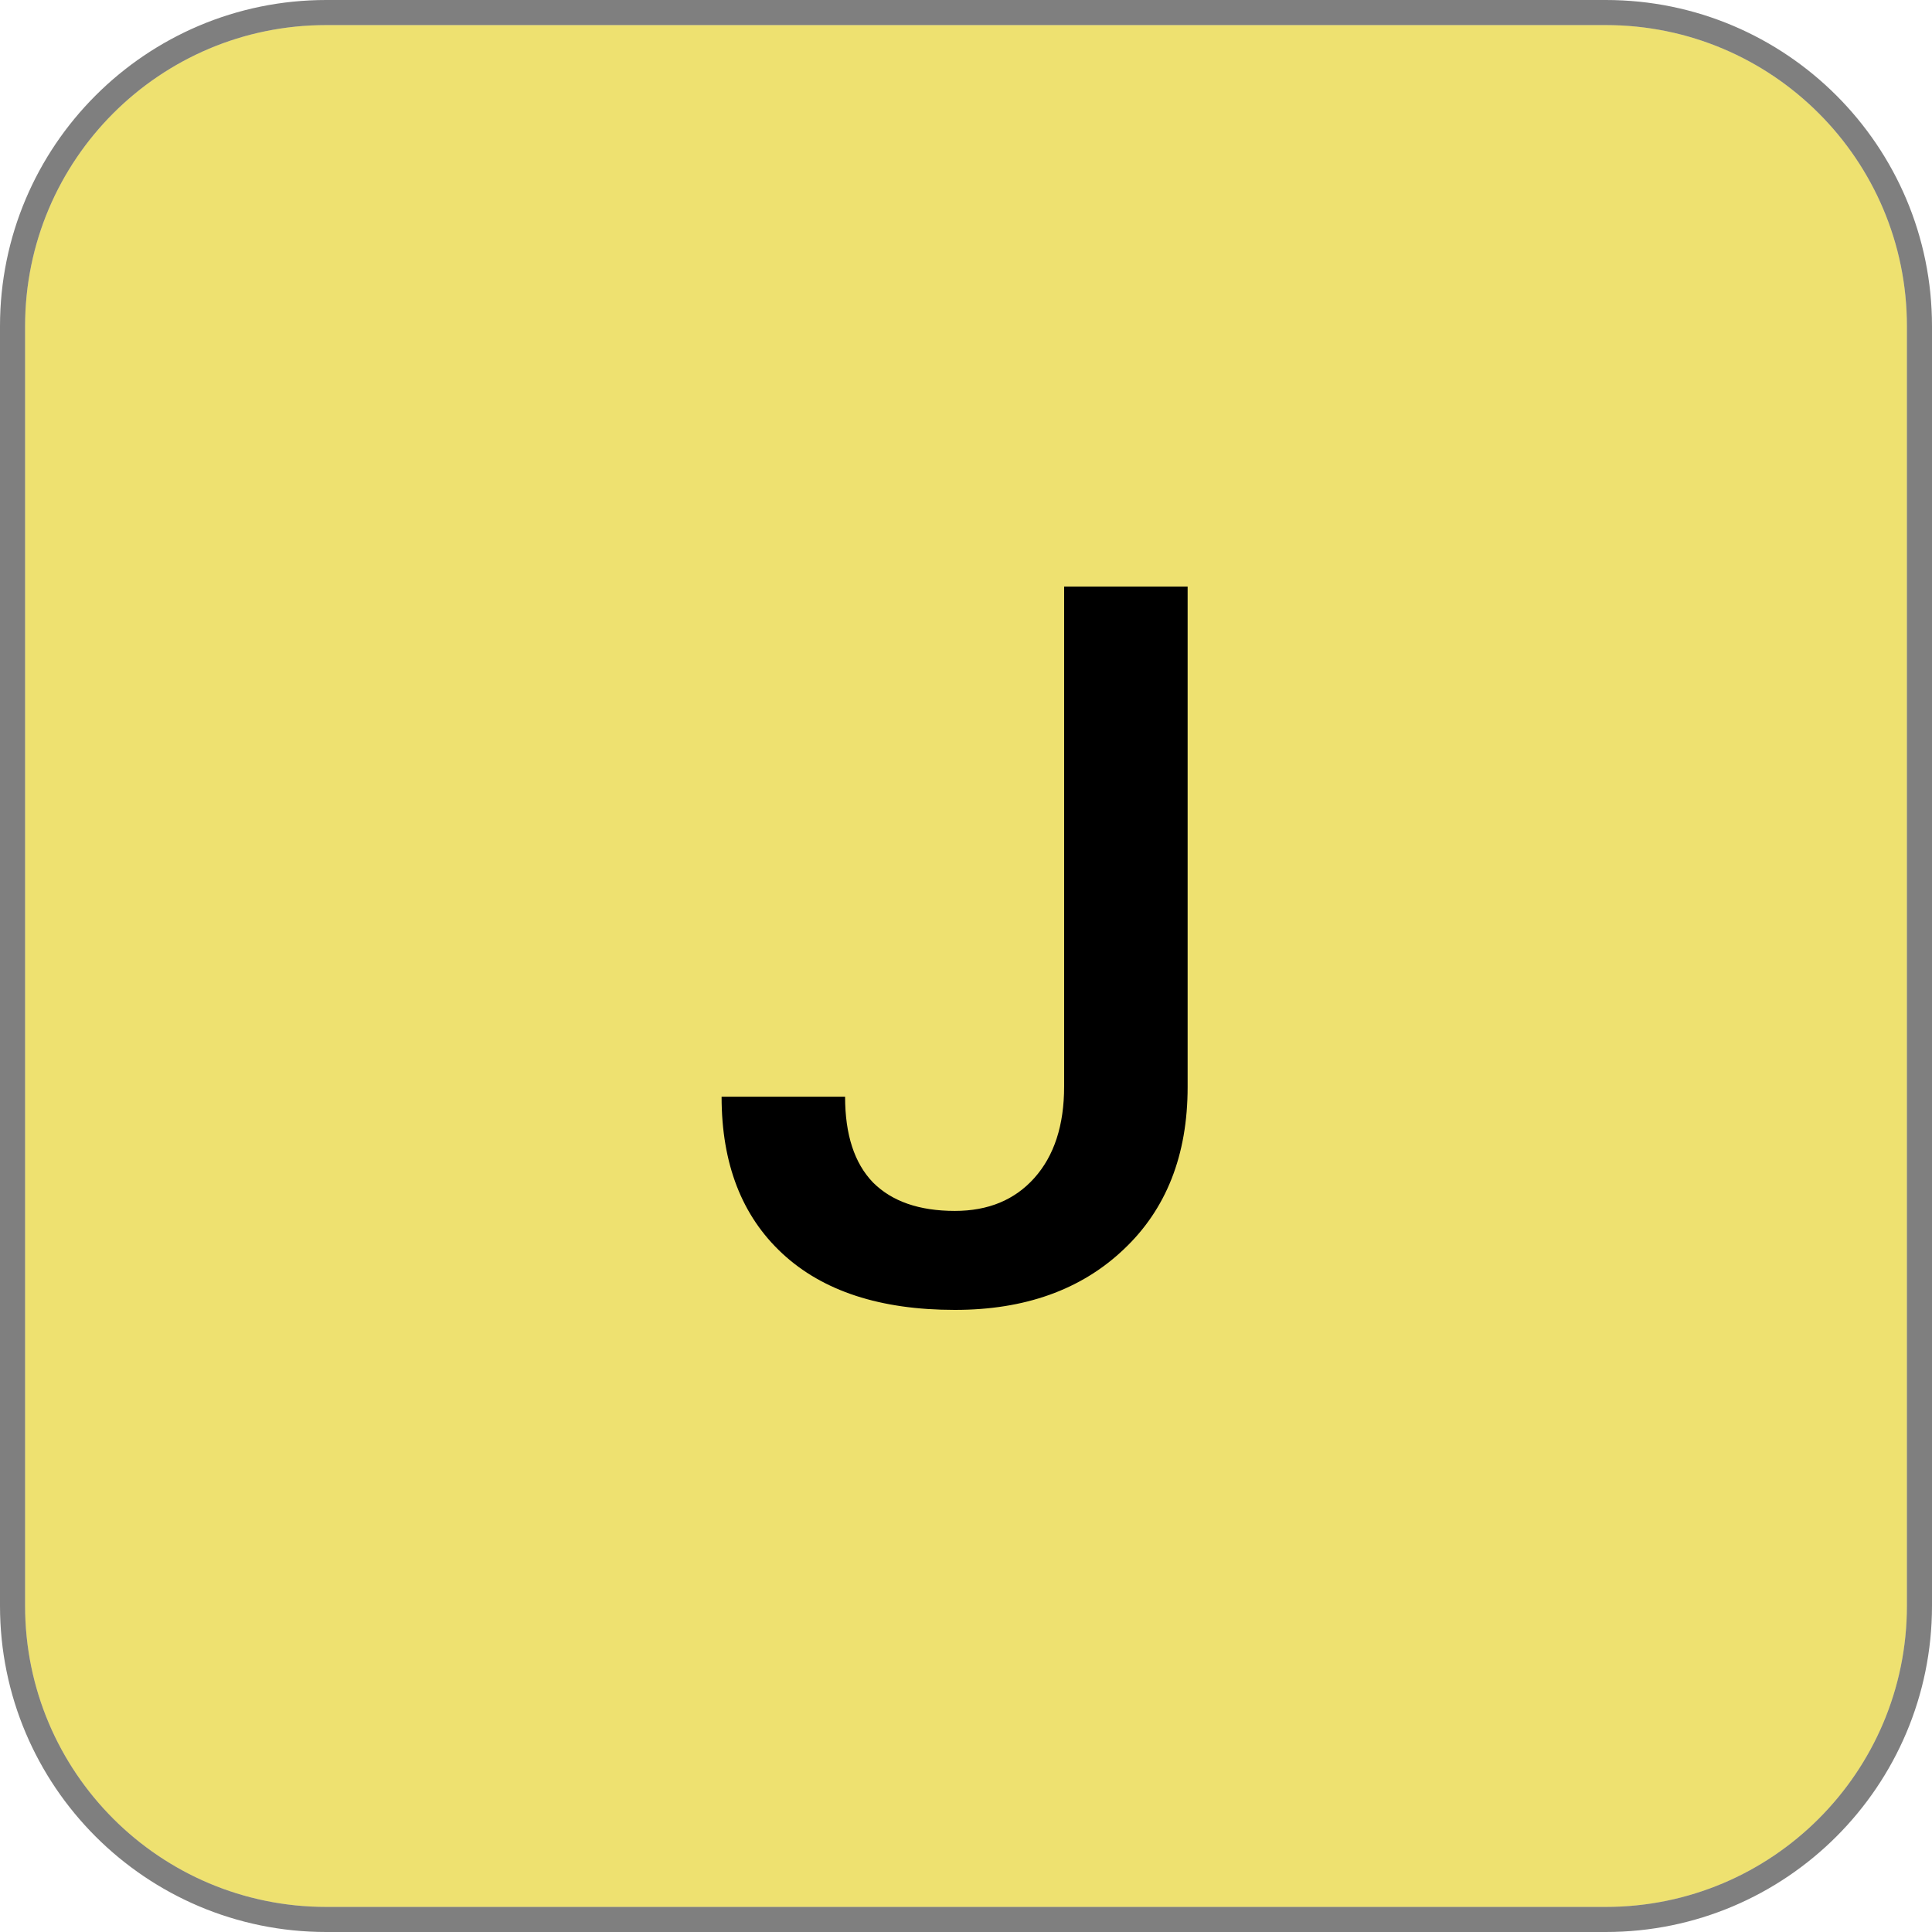
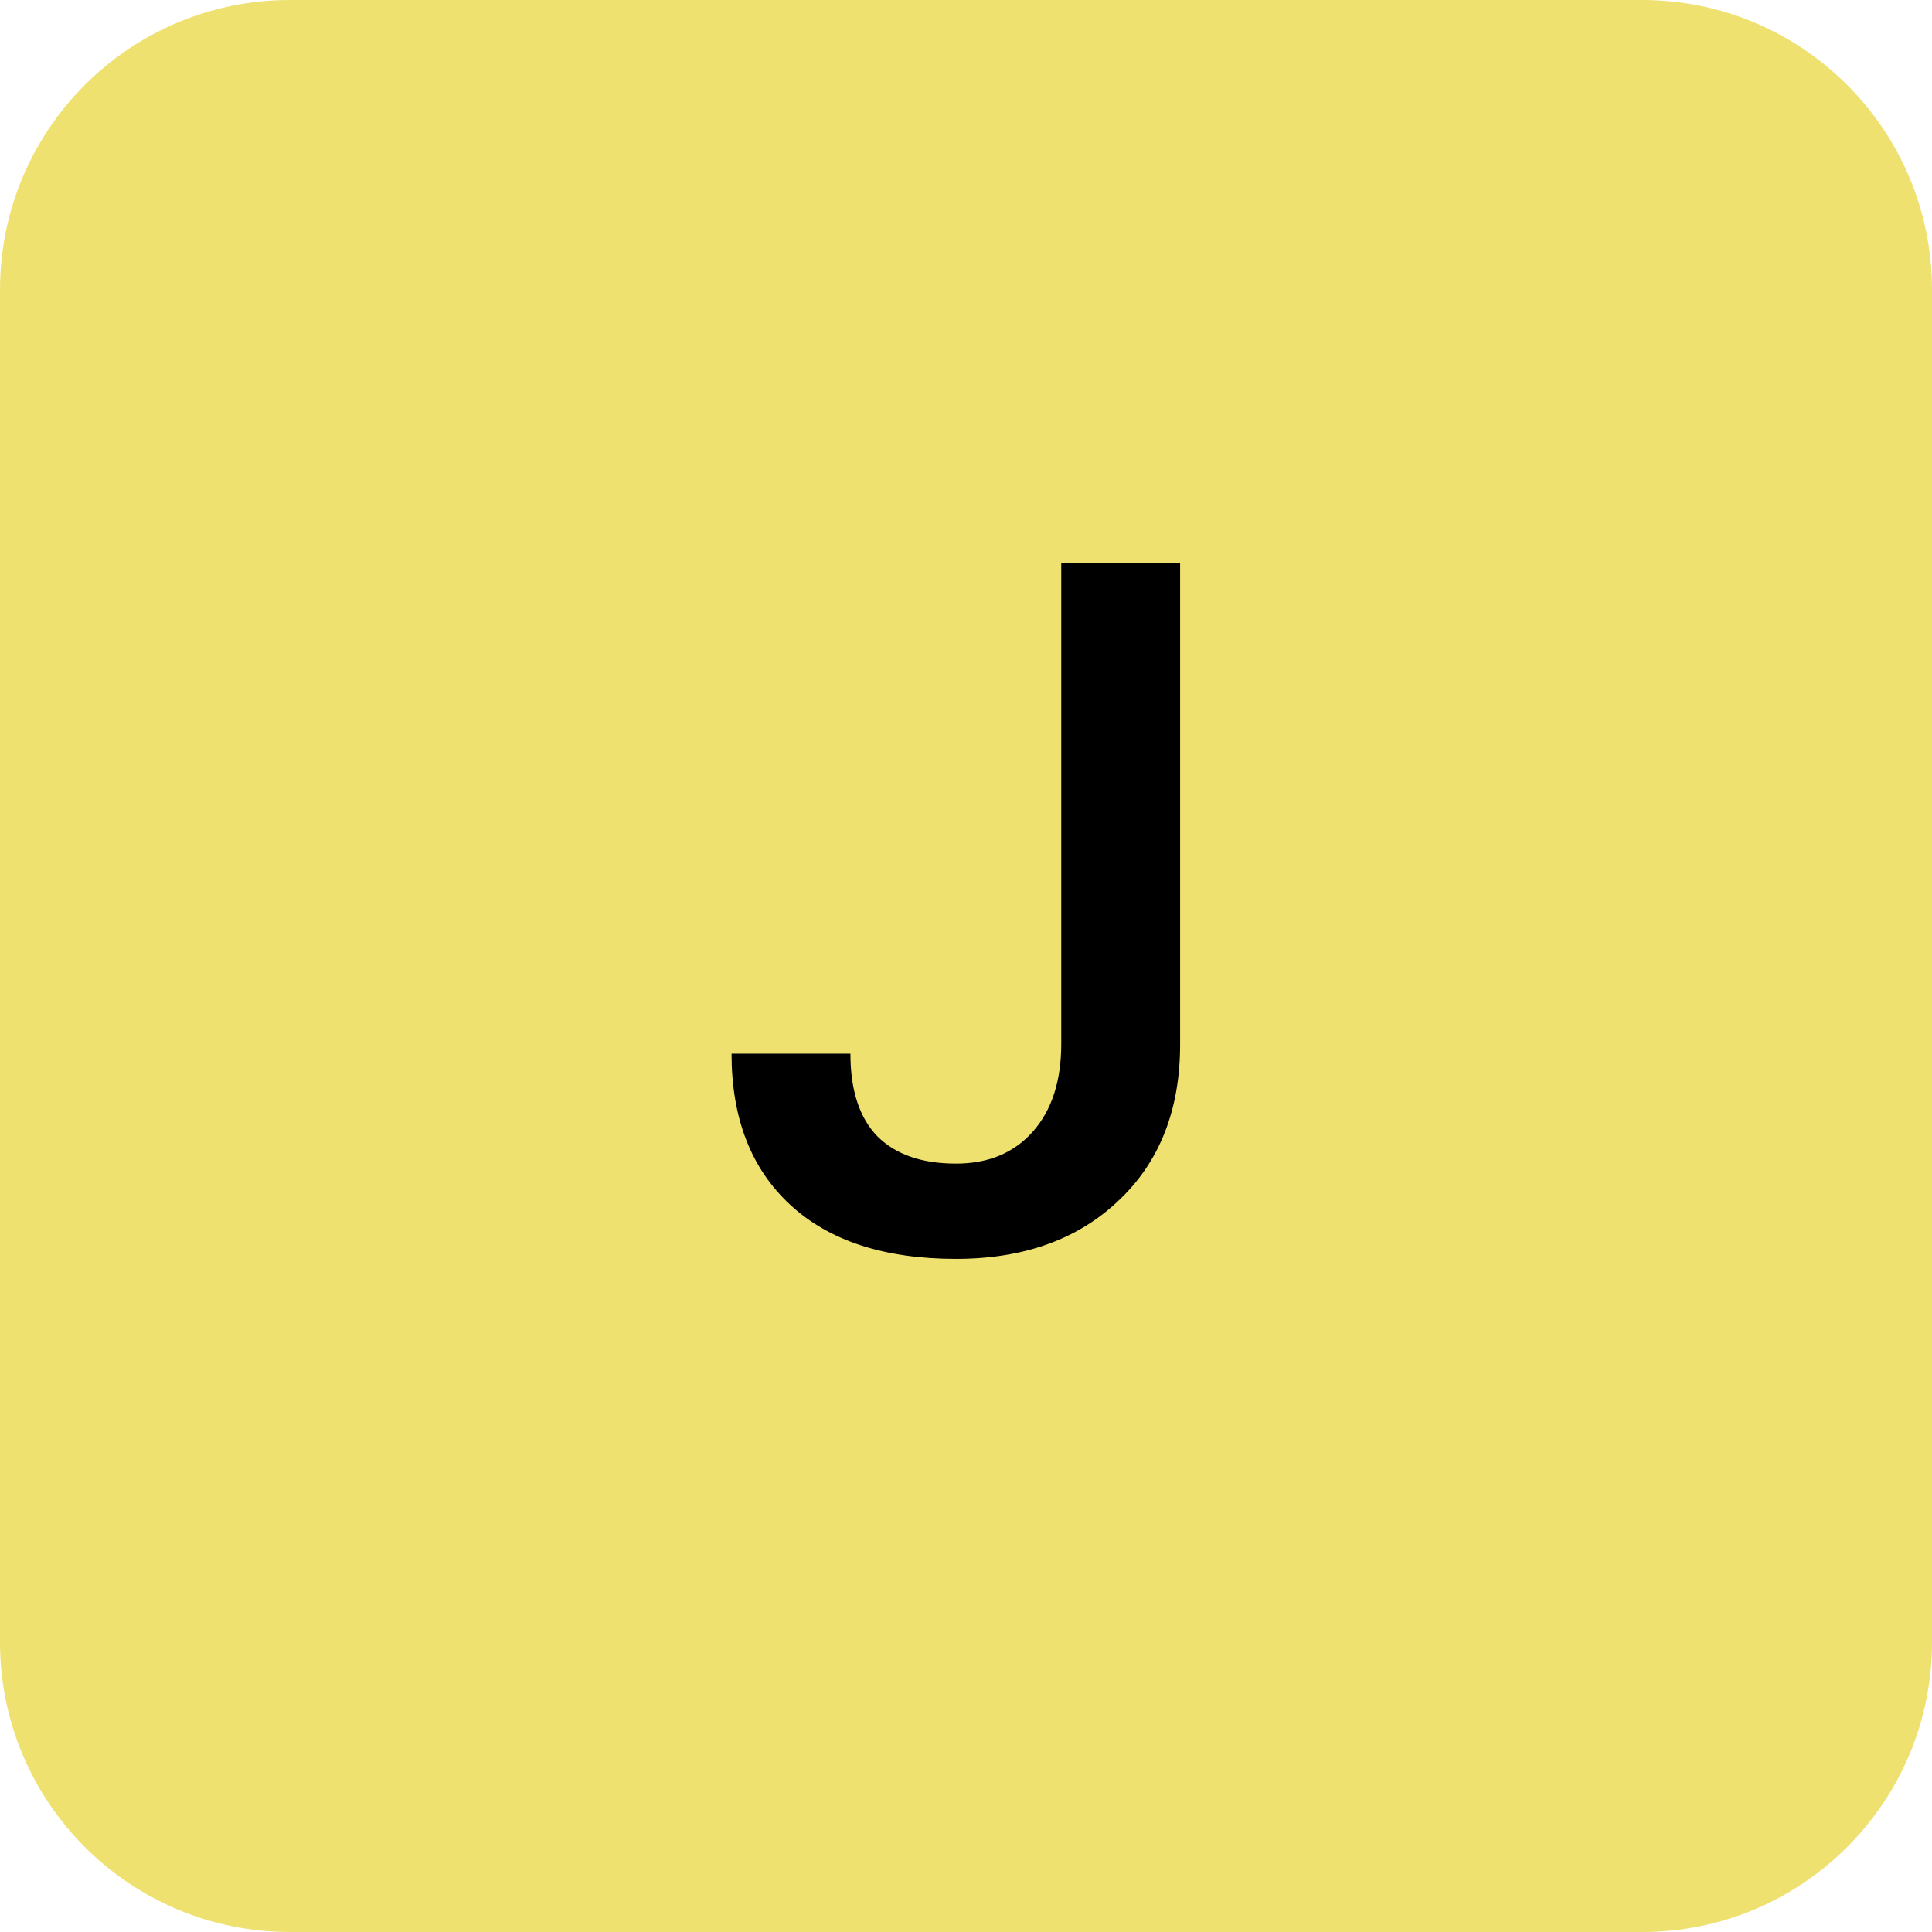
- <svg xmlns="http://www.w3.org/2000/svg" width="77" height="77" viewBox="0 0 77 77" fill="none">
-   <rect x="1" y="1" width="75" height="75" rx="12" fill="#EEE170" />
-   <rect x="0.5" y="0.5" width="76" height="76" rx="12.5" stroke="black" stroke-opacity="0.5" />
-   <path d="M42.411 23.378H47.333V43.32C47.333 46.041 46.48 48.203 44.775 49.804C43.082 51.406 40.842 52.206 38.056 52.206C35.087 52.206 32.795 51.458 31.181 49.96C29.566 48.463 28.759 46.38 28.759 43.71H33.681C33.681 45.221 34.052 46.36 34.794 47.128C35.549 47.883 36.637 48.261 38.056 48.261C39.384 48.261 40.439 47.825 41.22 46.953C42.014 46.067 42.411 44.85 42.411 43.3V23.378Z" fill="black" />
+ <svg xmlns="http://www.w3.org/2000/svg" width="80" height="80" viewBox="0 0 80 80" fill="none">
+   <rect width="80" height="80" rx="12" fill="#EEE170" />
+   <path d="M43.944 23.299H48.866V43.241C48.866 45.962 48.013 48.124 46.307 49.725C44.615 51.327 42.375 52.127 39.589 52.127C36.62 52.127 34.328 51.379 32.714 49.881C31.099 48.384 30.292 46.301 30.292 43.631H35.214C35.214 45.142 35.585 46.281 36.327 47.049C37.082 47.805 38.169 48.182 39.589 48.182C40.917 48.182 41.972 47.746 42.753 46.874C43.547 45.988 43.944 44.771 43.944 43.221V23.299Z" fill="black" />
</svg>
